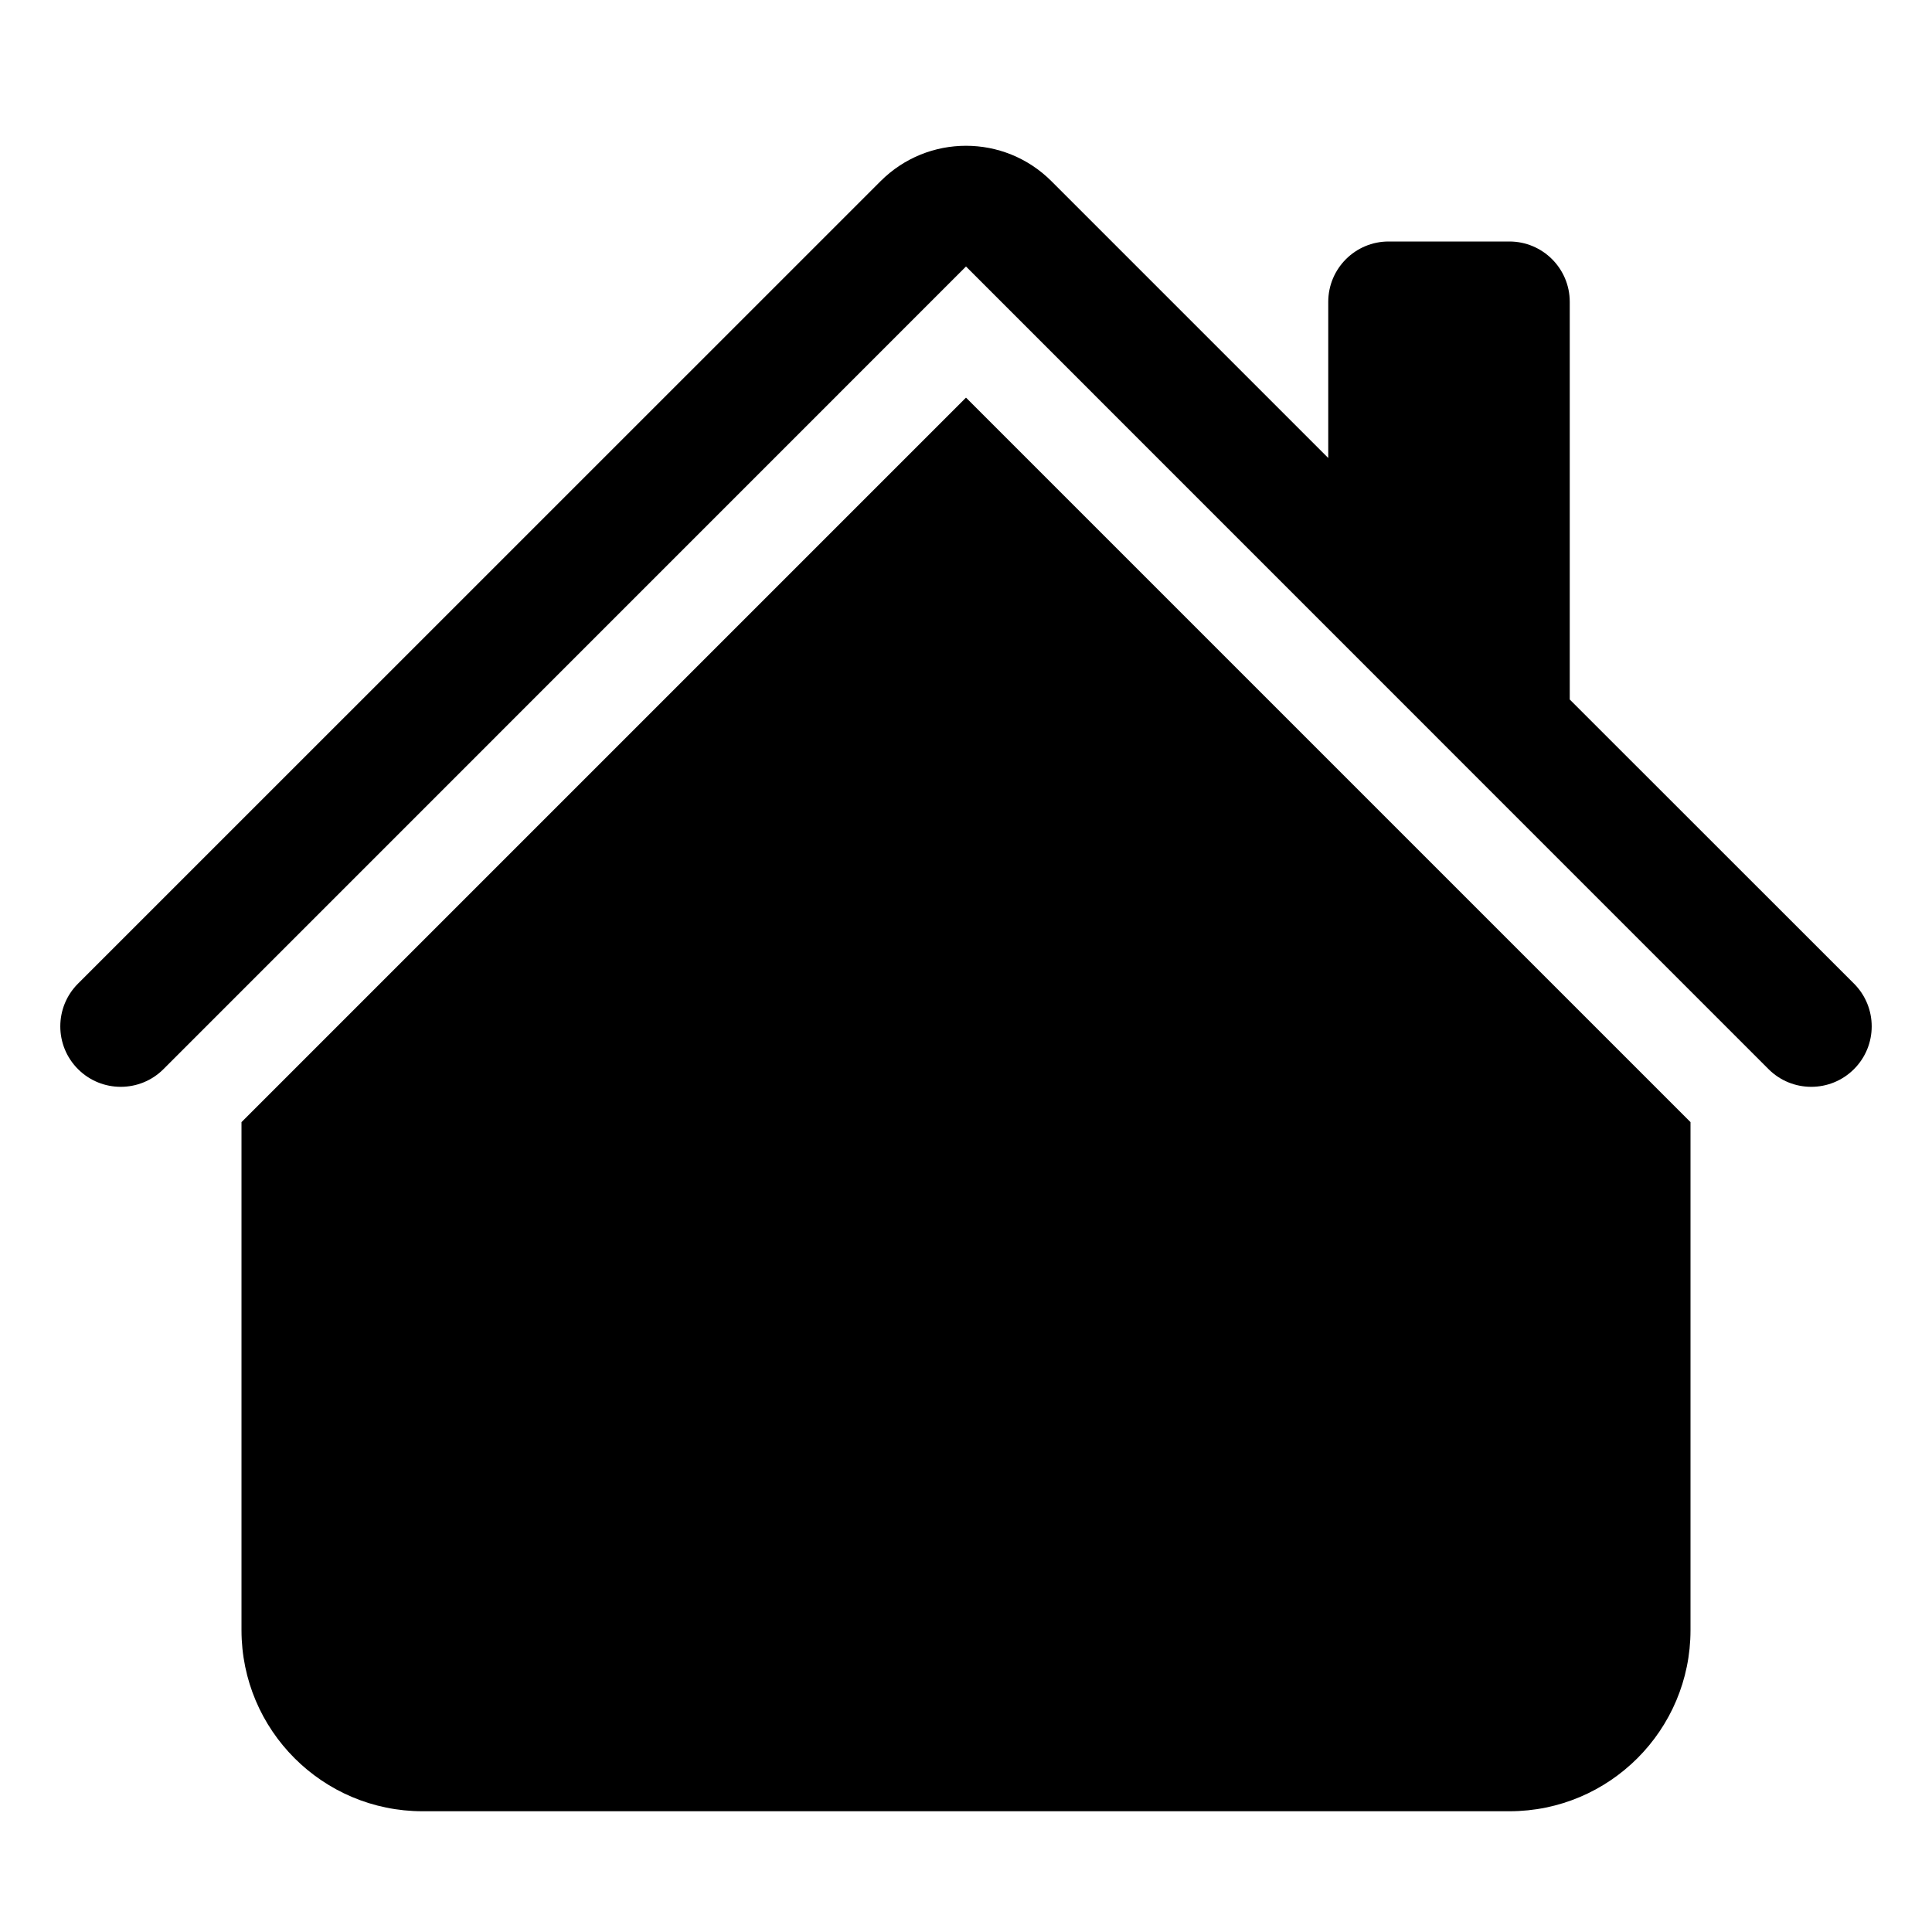
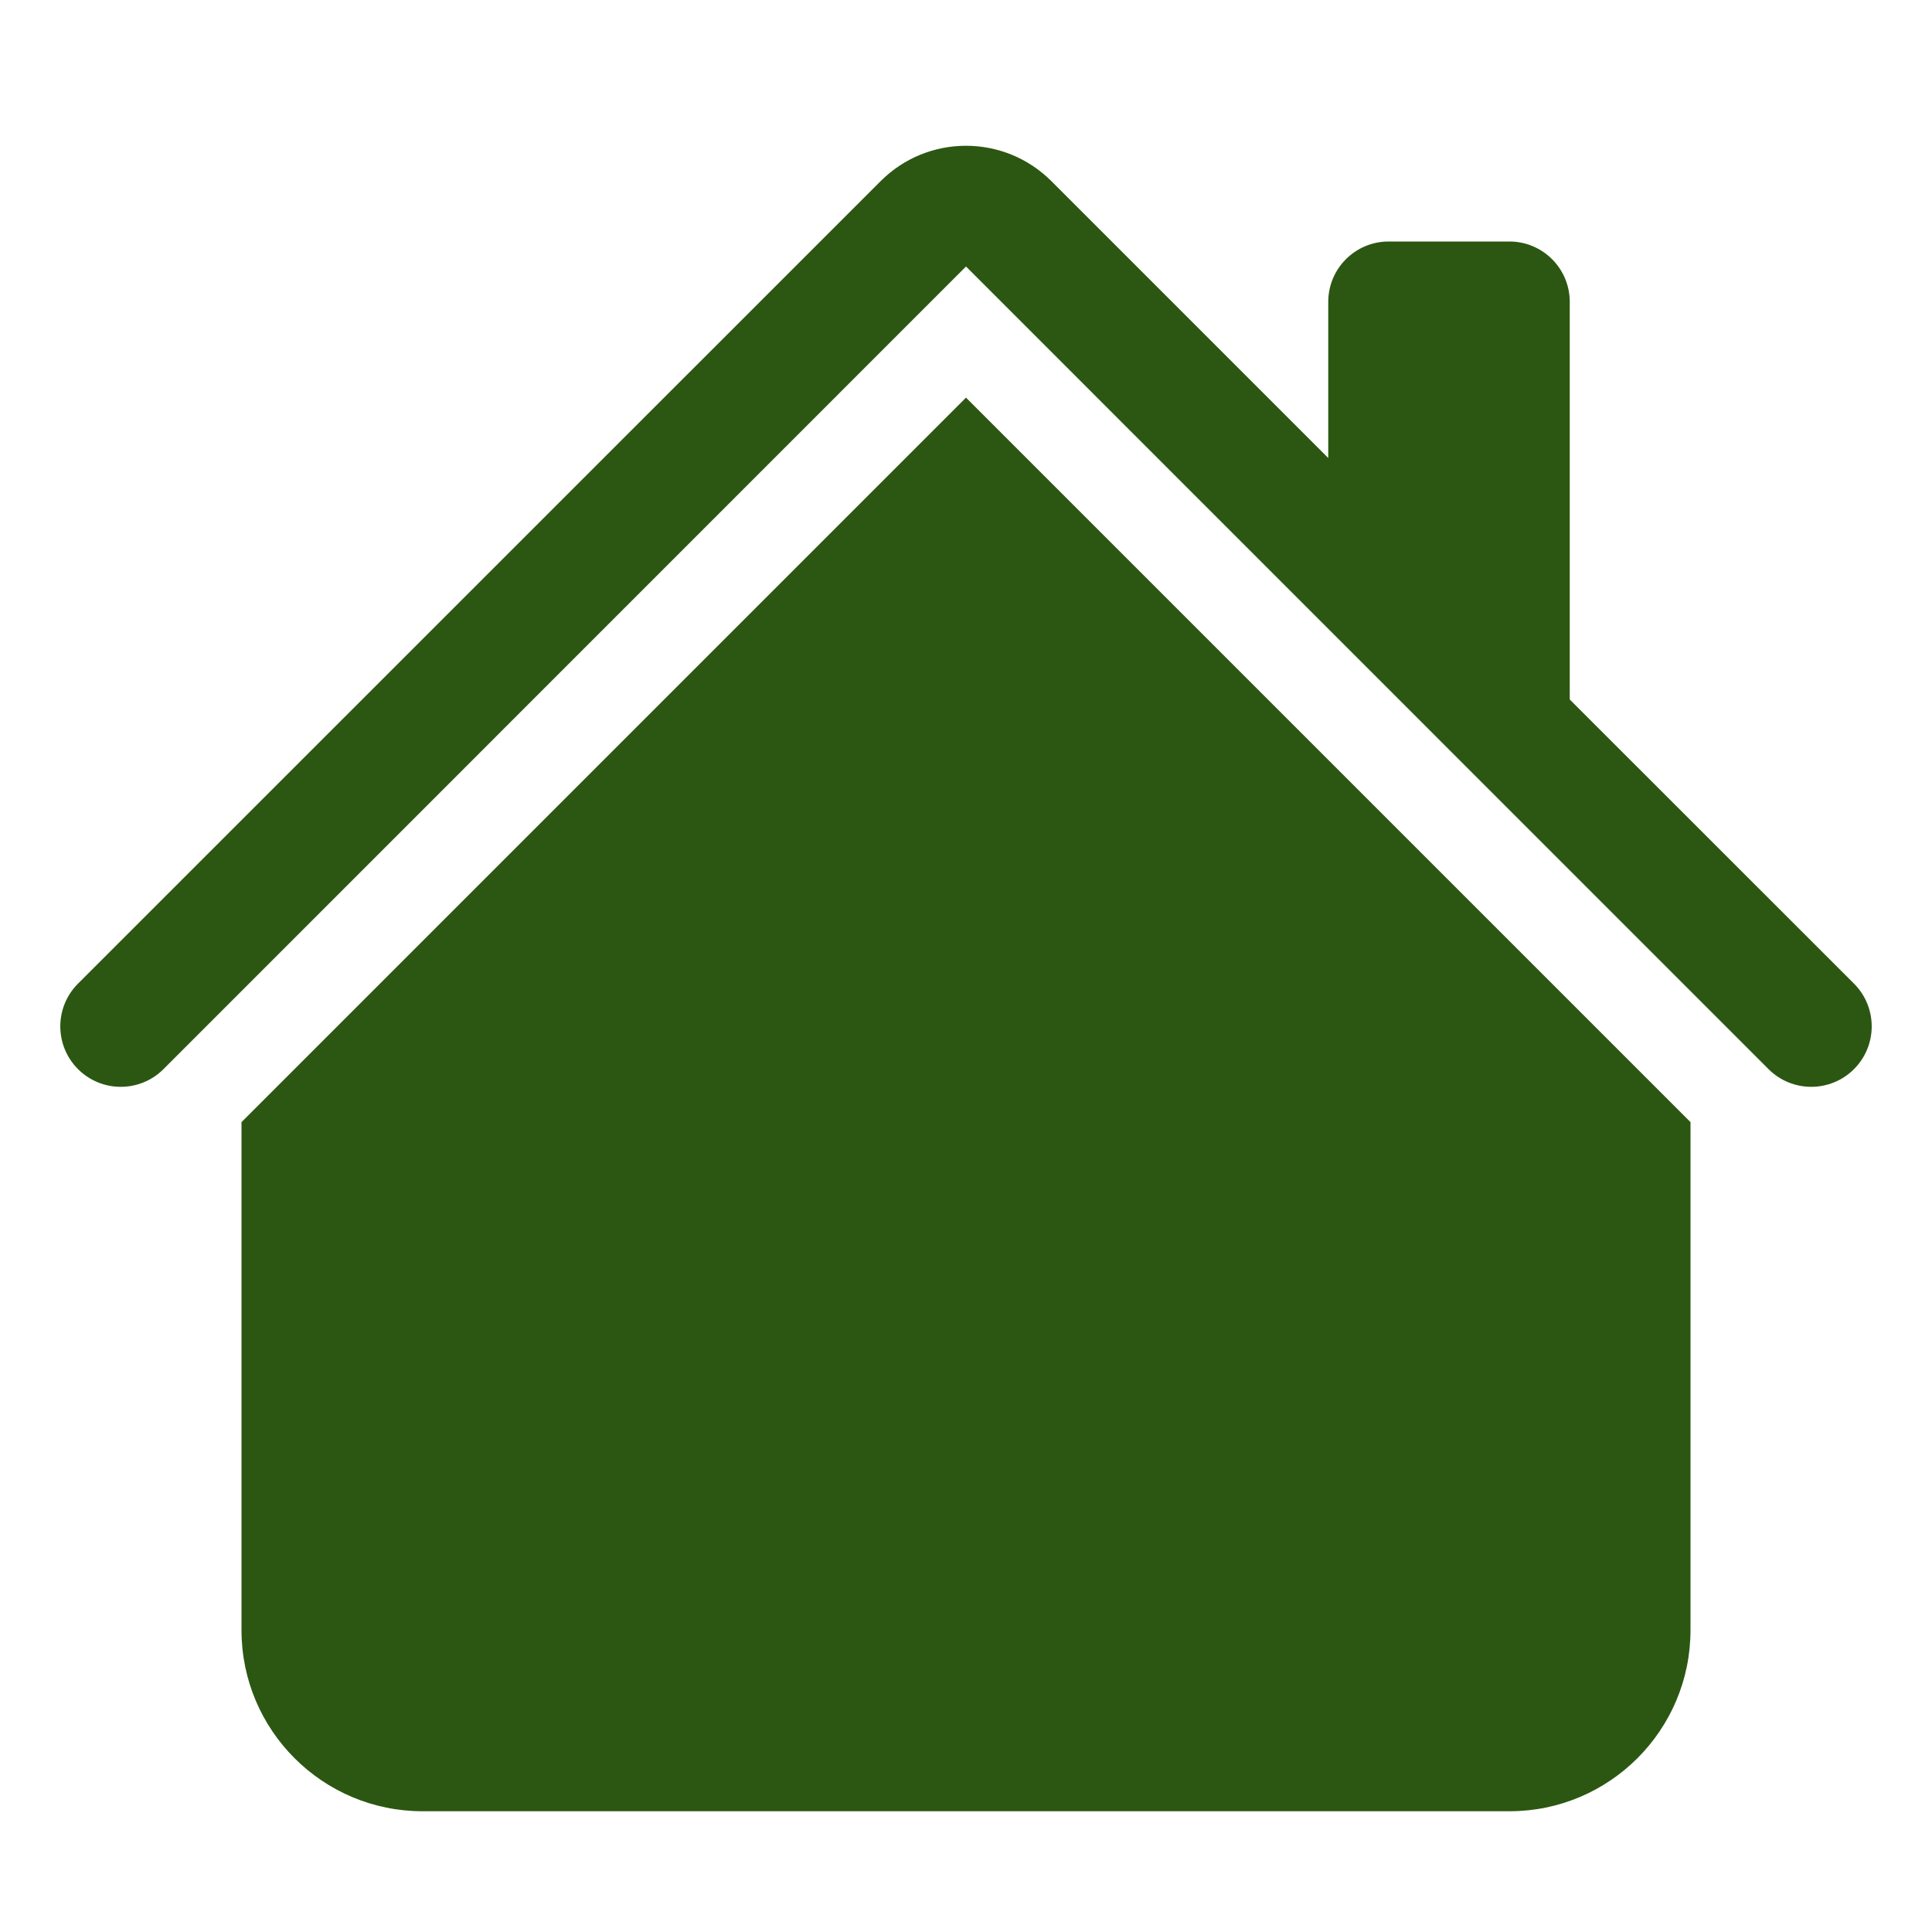
- <svg xmlns="http://www.w3.org/2000/svg" width="16" height="16" fill="currentColor" class="bi bi-house-fill" viewBox="0 0 16 16">
+ <svg xmlns="http://www.w3.org/2000/svg" width="16" height="16" fill="#2C5712" class="bi bi-house-fill" viewBox="0 0 16 16">
  <path d="M8.707 1.5a1 1 0 0 0-1.414 0L.646 8.146a.5.5 0 0 0 .708.708L8 2.207l6.646 6.647a.5.5 0 0 0 .708-.708L13 5.793V2.5a.5.5 0 0 0-.5-.5h-1a.5.5 0 0 0-.5.5v1.293z" />
  <path d="m8 3.293 6 6V13.5a1.5 1.5 0 0 1-1.5 1.5h-9A1.5 1.5 0 0 1 2 13.5V9.293z" />
</svg>
